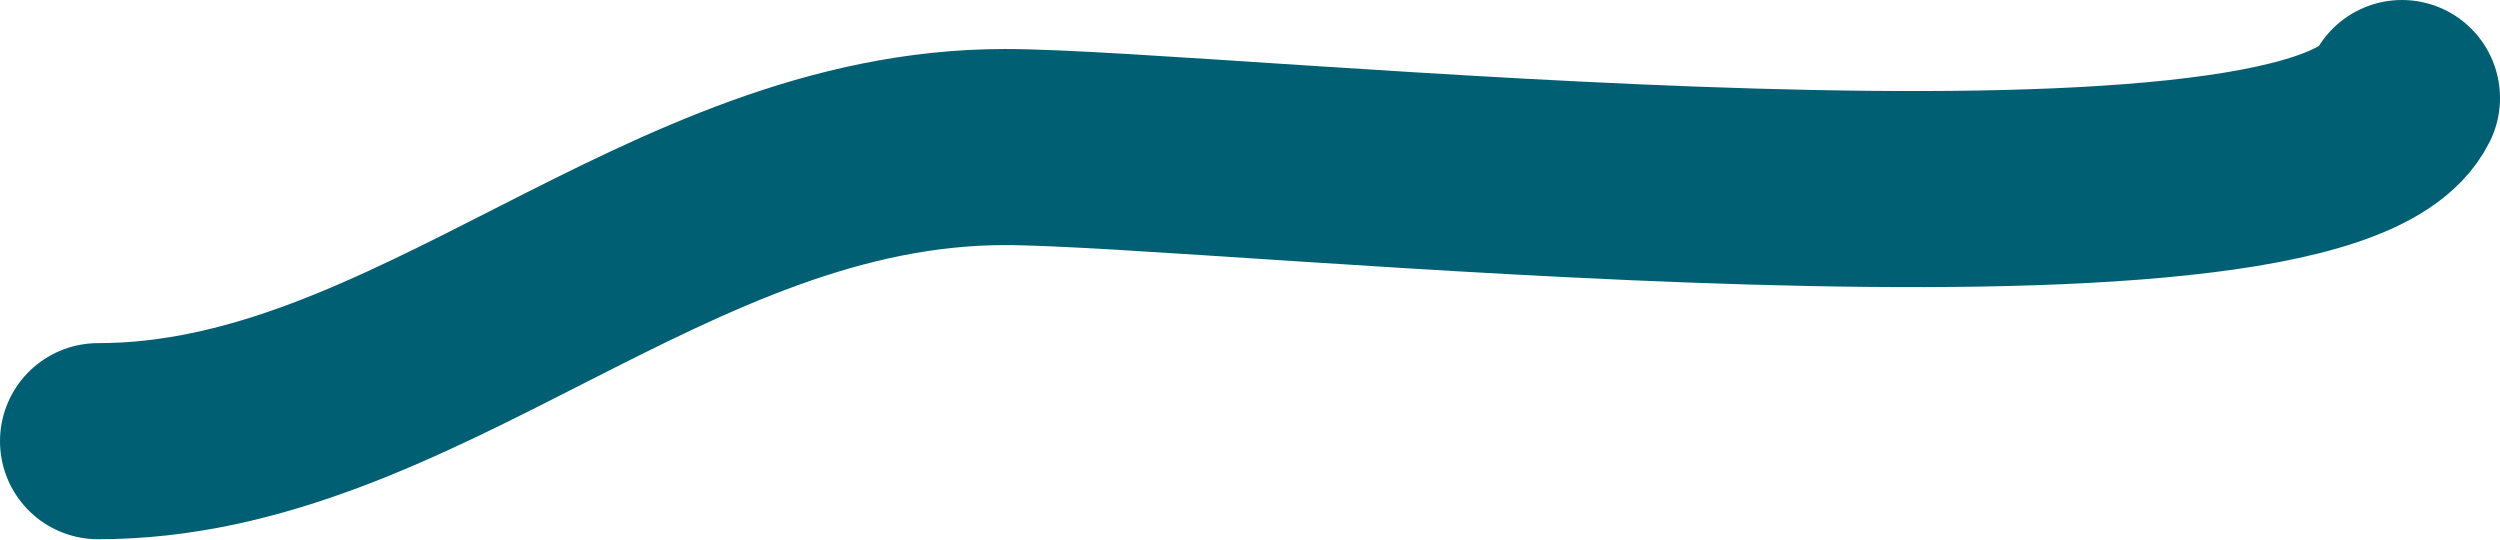
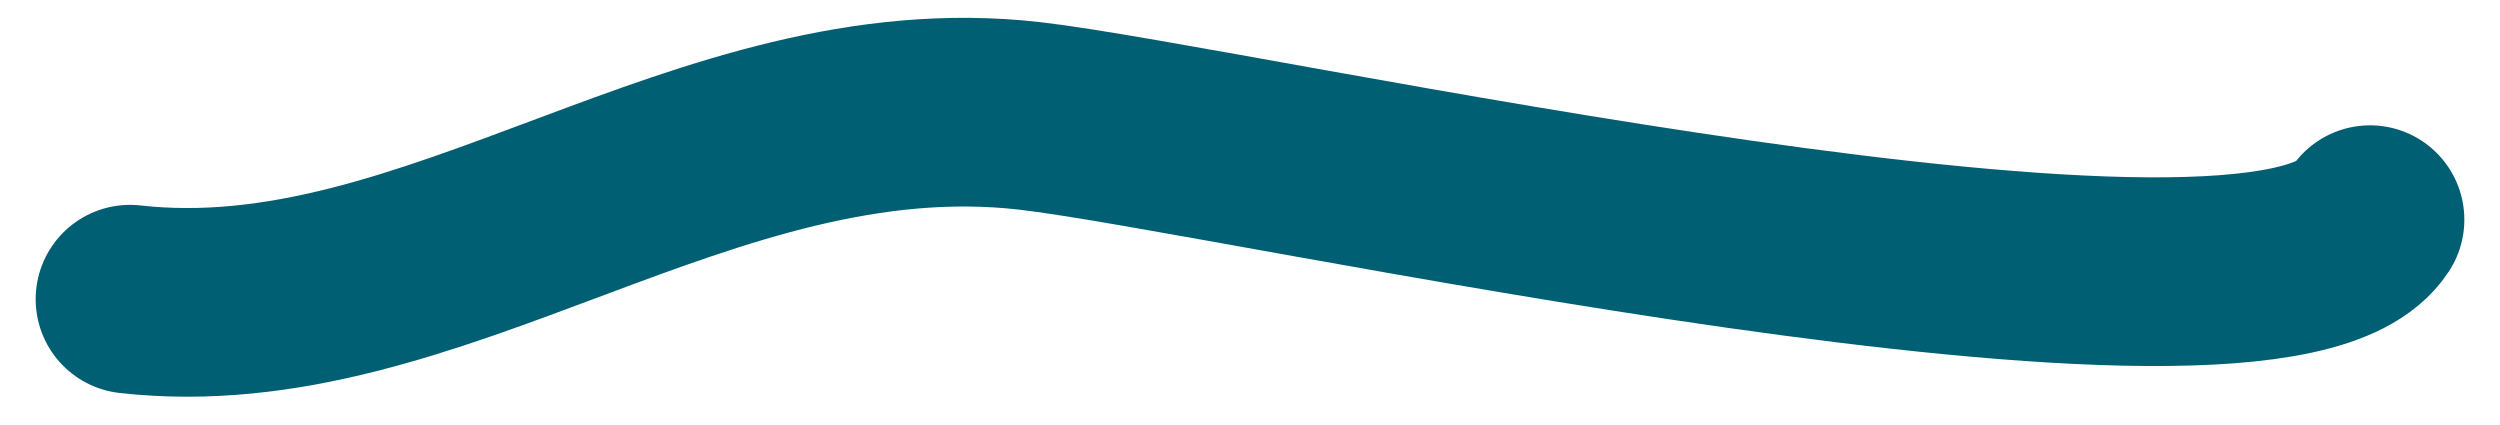
- <svg xmlns="http://www.w3.org/2000/svg" width="51" height="11" viewBox="0 0 51 11" fill="none">
-   <path d="M2 9C8.474 9 13.568 3 20.5 3C24.887 3 47.259 5.482 49 2" stroke="#005F73" stroke-width="4" stroke-linecap="round" />
+ <svg xmlns="http://www.w3.org/2000/svg" width="53" height="9" viewBox="0 0 53 9" fill="none">
+   <path d="M2.756 6.343C9.188 7.069 14.924 1.678 21.812 2.455C26.171 2.947 48.124 7.922 50.244 4.657" stroke="#005F73" stroke-width="4" stroke-linecap="round" />
</svg>
